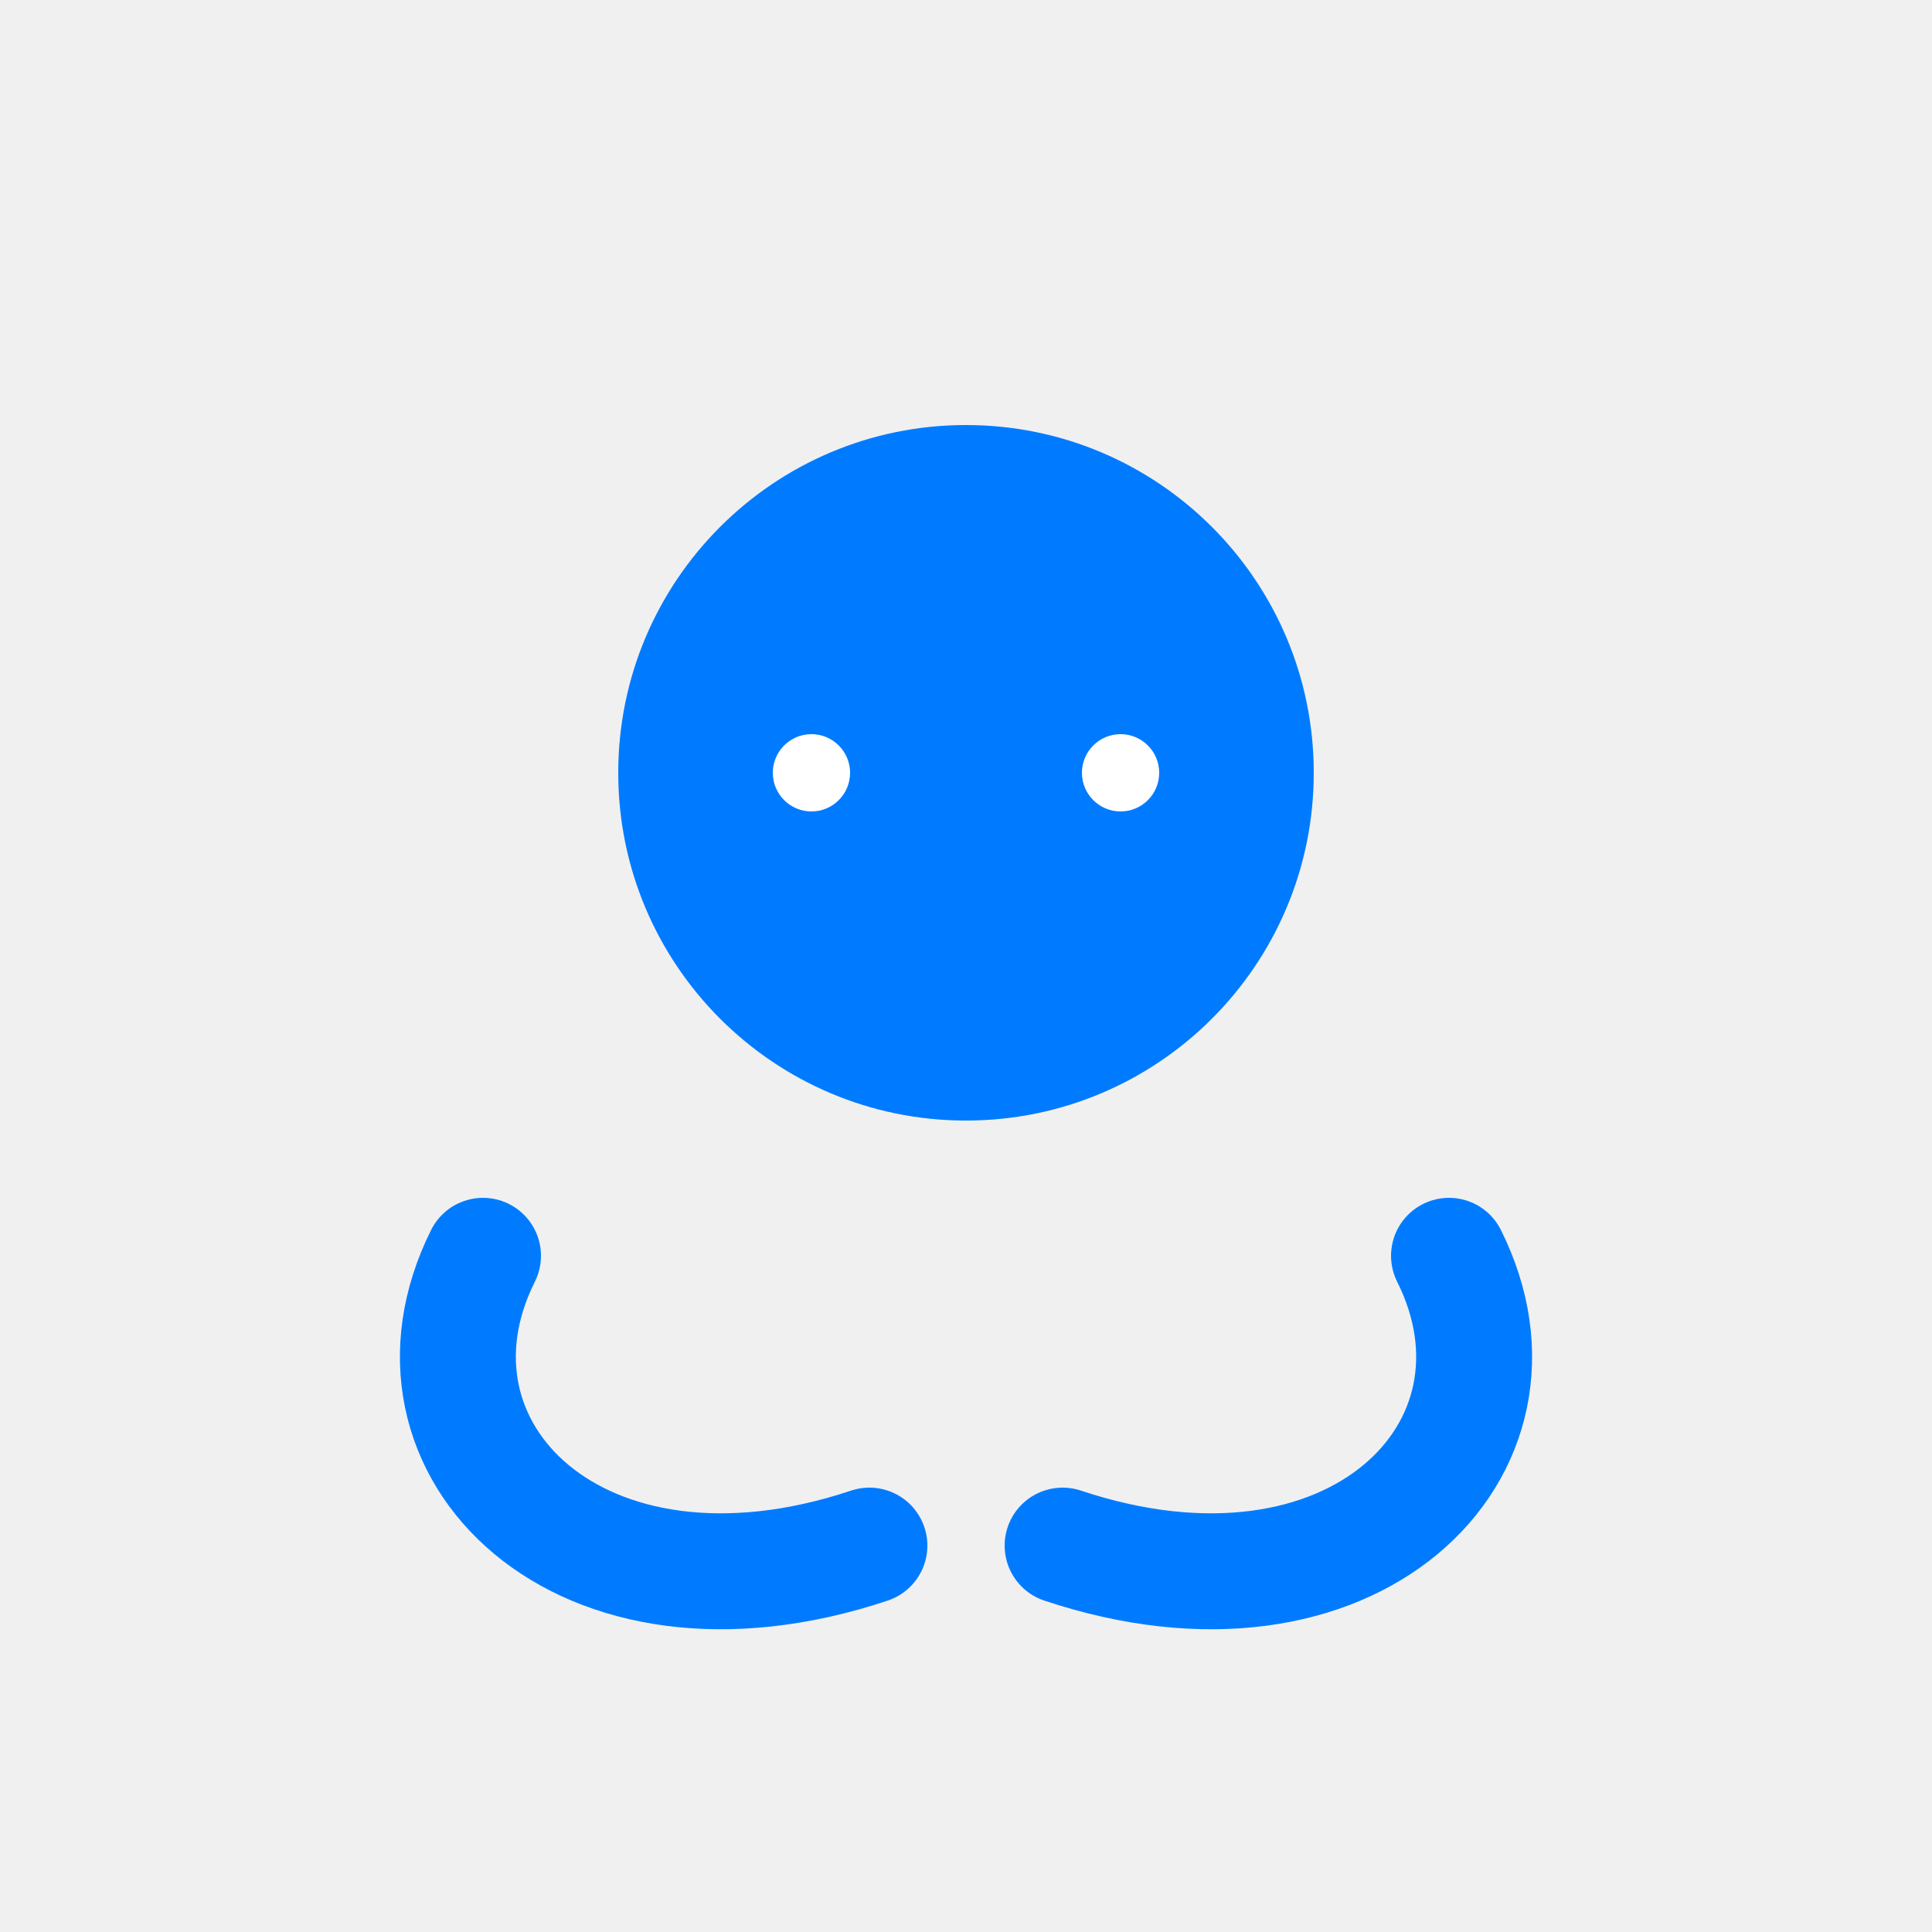
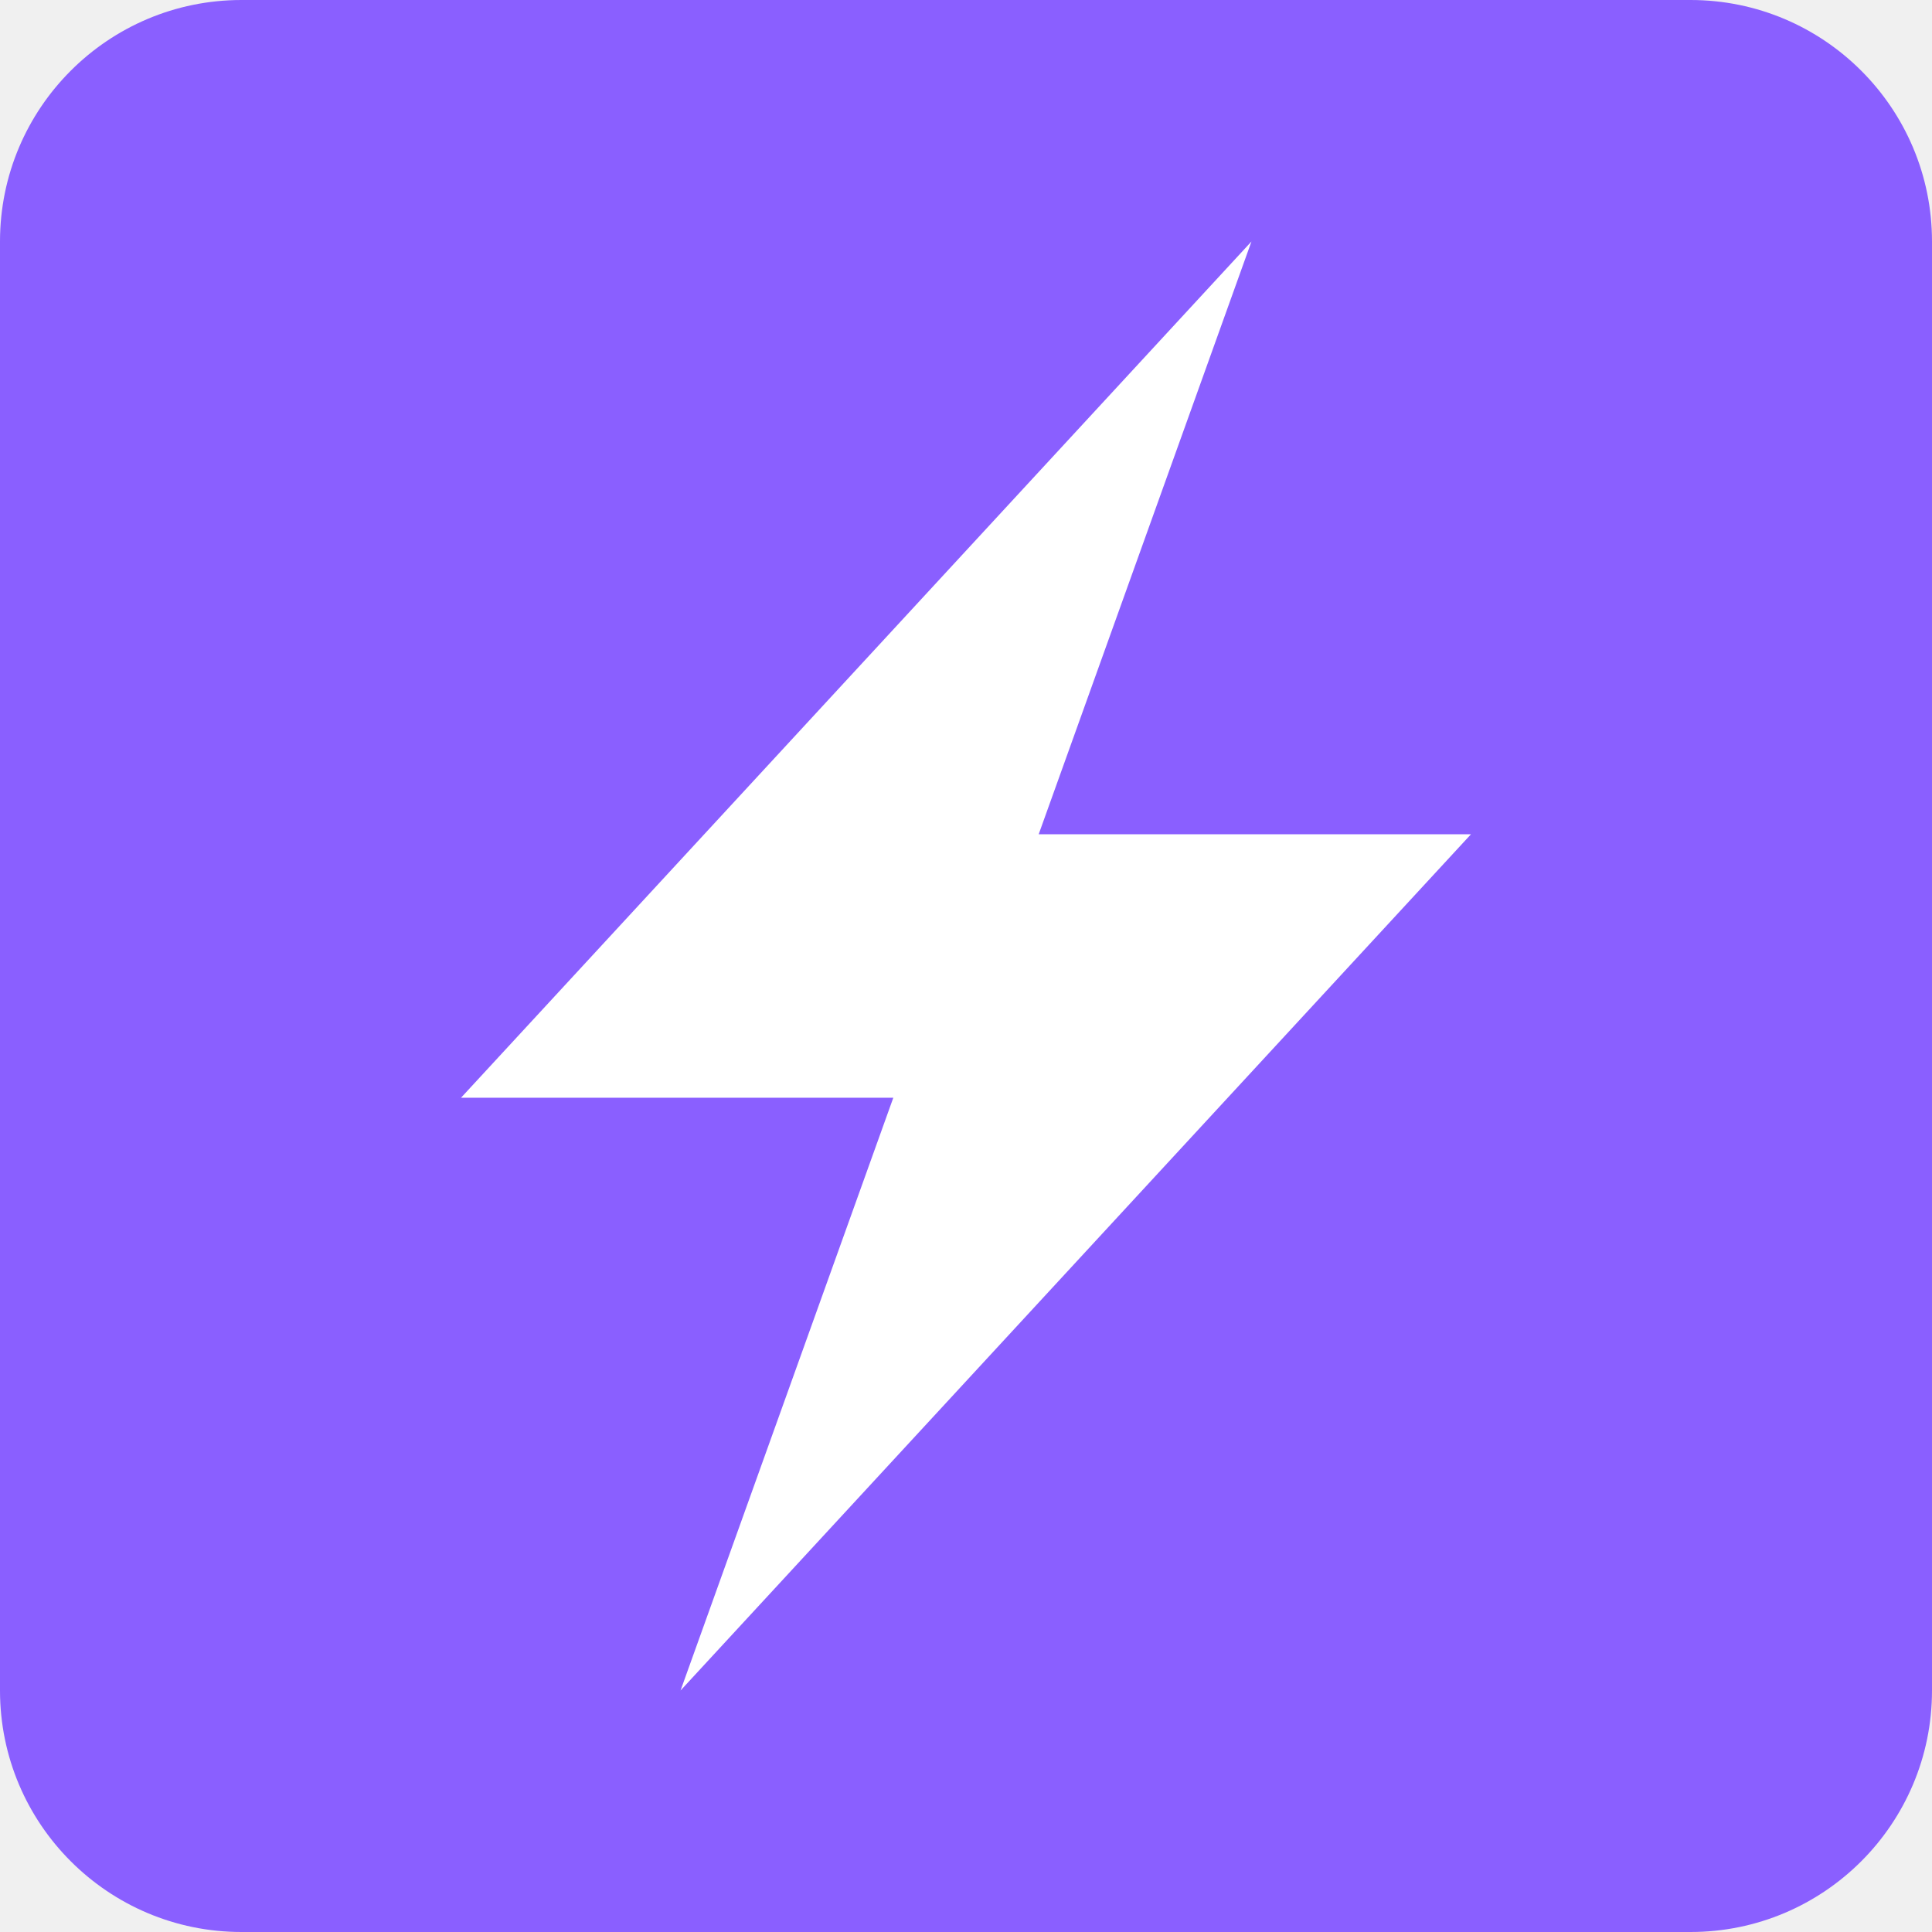
- <svg xmlns="http://www.w3.org/2000/svg" viewBox="0 0 100 100" fill="none">
-   <circle cx="50" cy="40" r="18" fill="#007BFF" />
-   <path d="M25 65C20 75 30 85 45 80" stroke="#007BFF" stroke-width="6" stroke-linecap="round" />
-   <path d="M75 65C80 75 70 85 55 80" stroke="#007BFF" stroke-width="6" stroke-linecap="round" />
-   <path d="M50 35" fill="white" />
-   <circle cx="42" cy="40" r="2" fill="white" />
-   <circle cx="58" cy="40" r="2" fill="white" />
+ <svg xmlns="http://www.w3.org/2000/svg" viewBox="0 0 16 16" width="16" height="16">
+   <rect width="16" height="16" rx="2" fill="#8A5FFF" />
+   <path d="M7.398 9.091h-3.58L10.364 2 8.602 6.909h3.58L5.636 14l1.762-4.909Z" fill="#fff" />
</svg>
